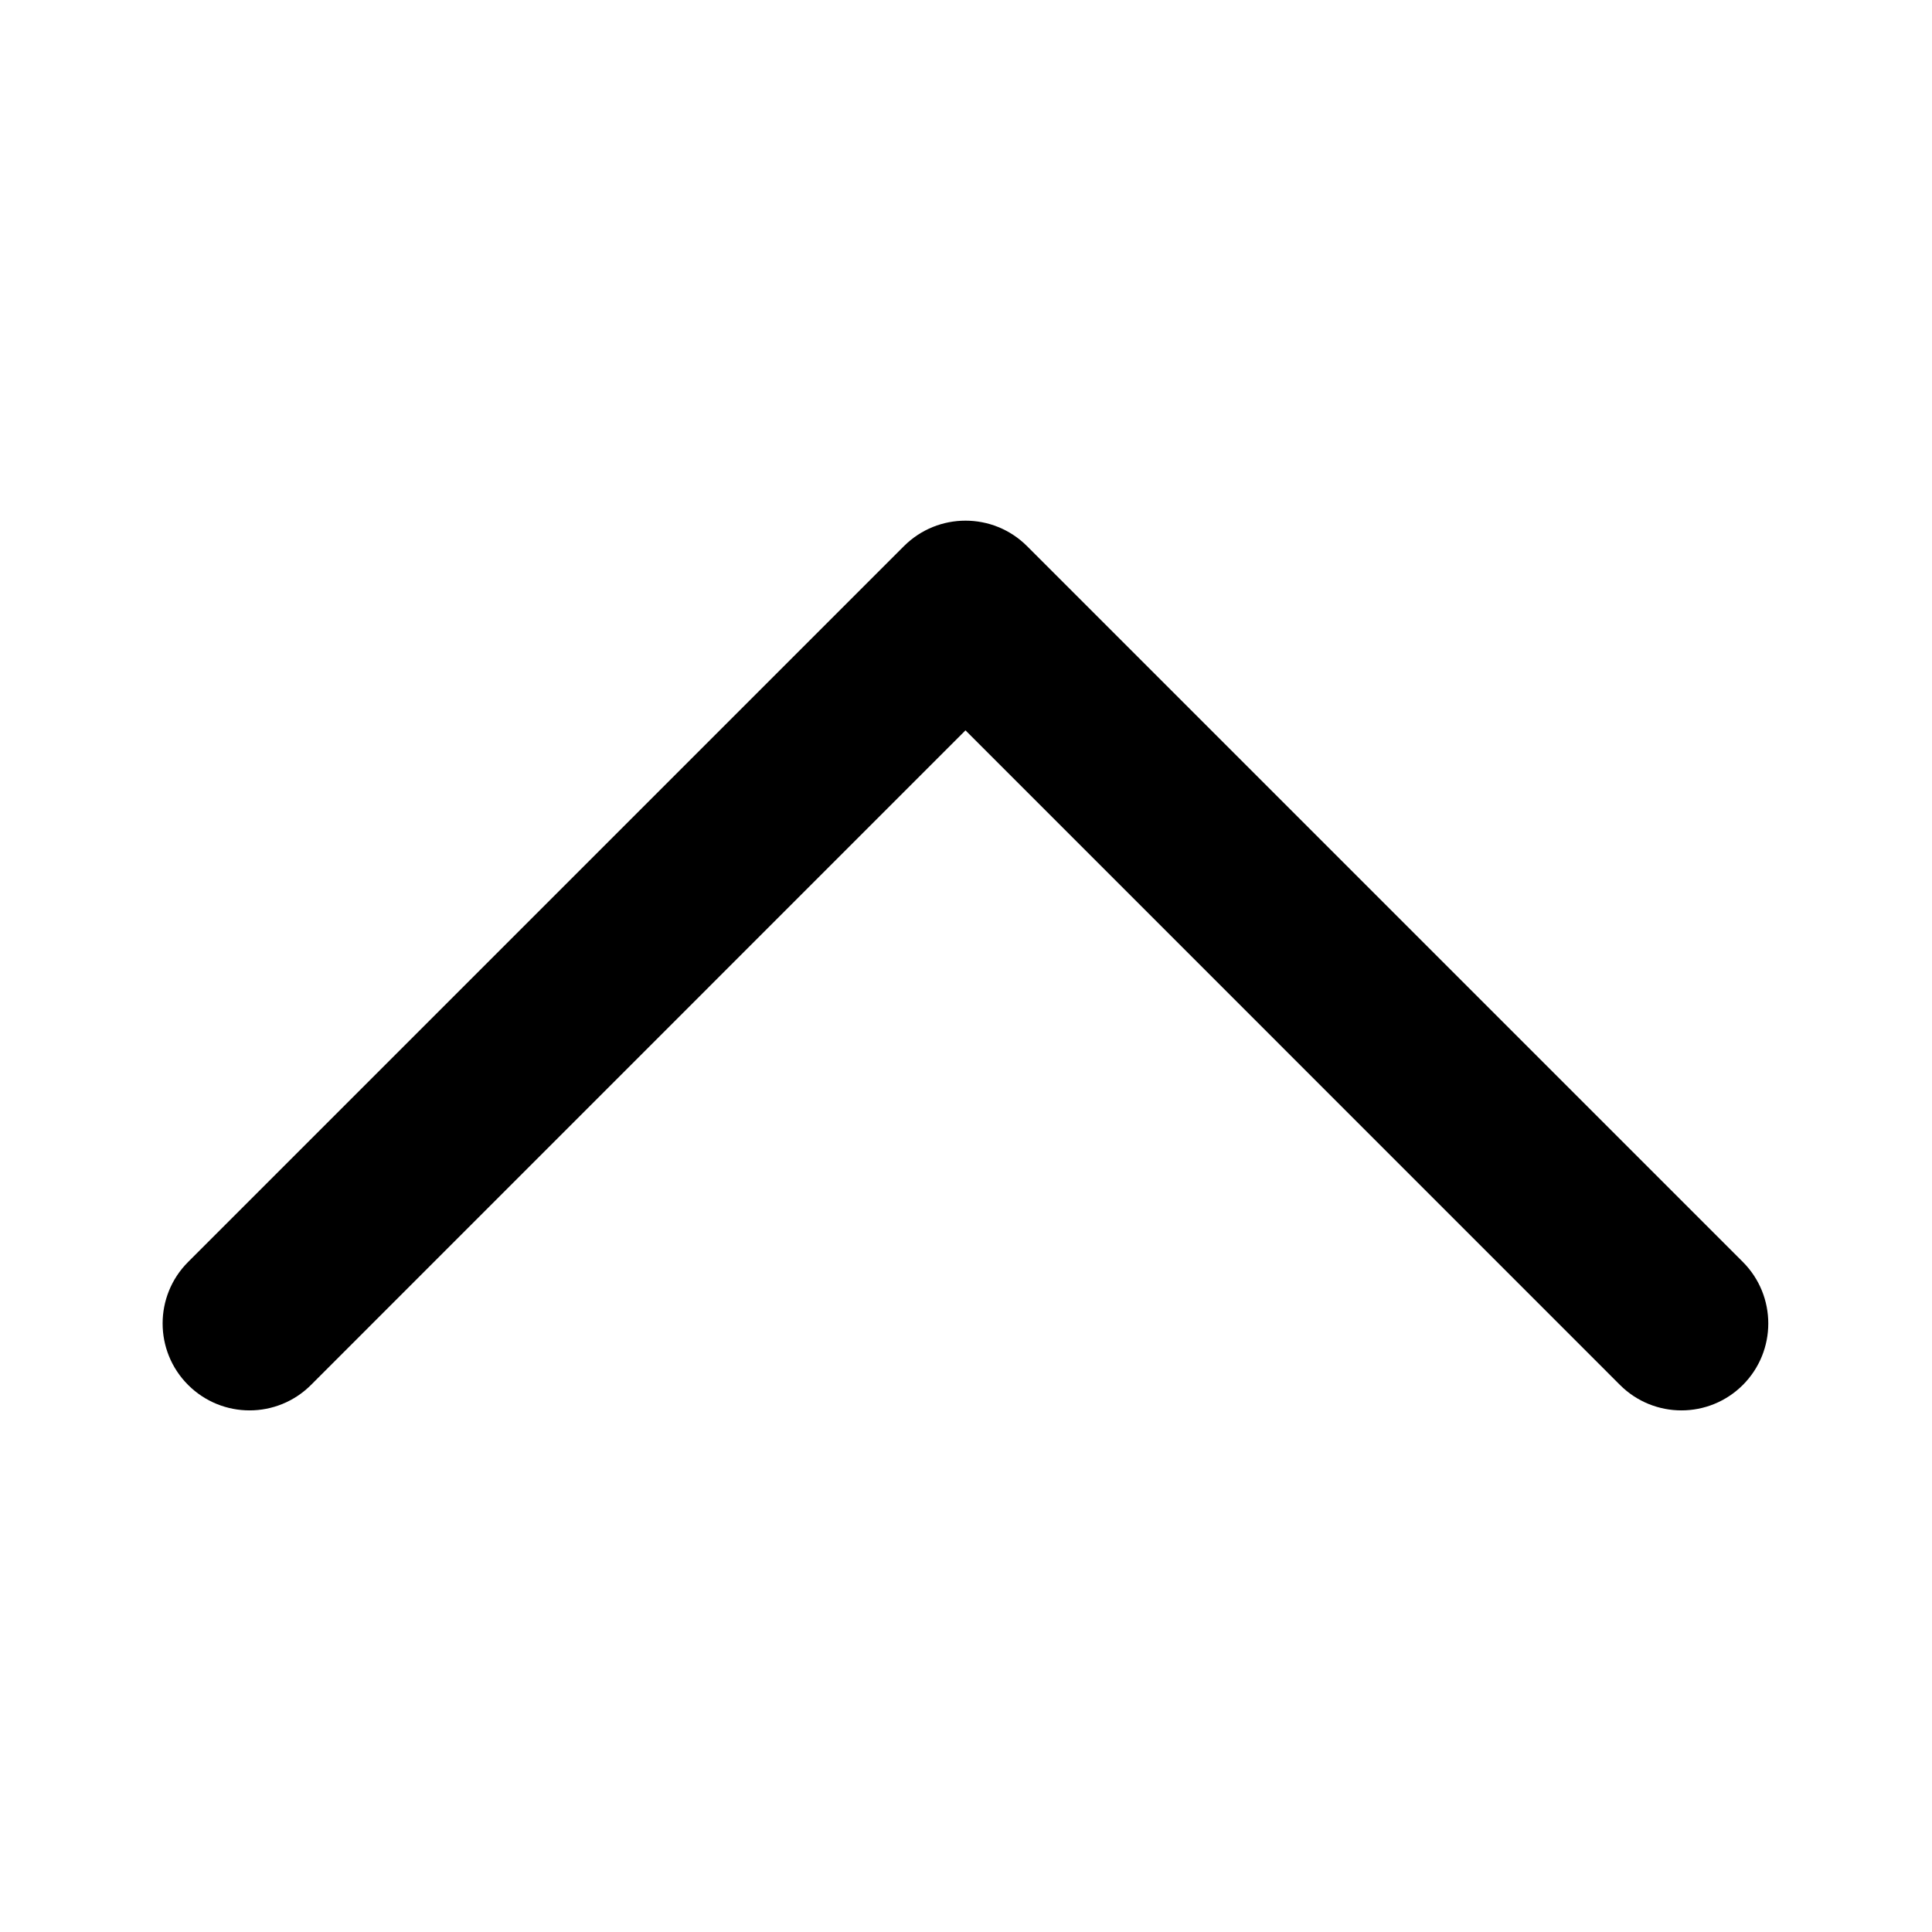
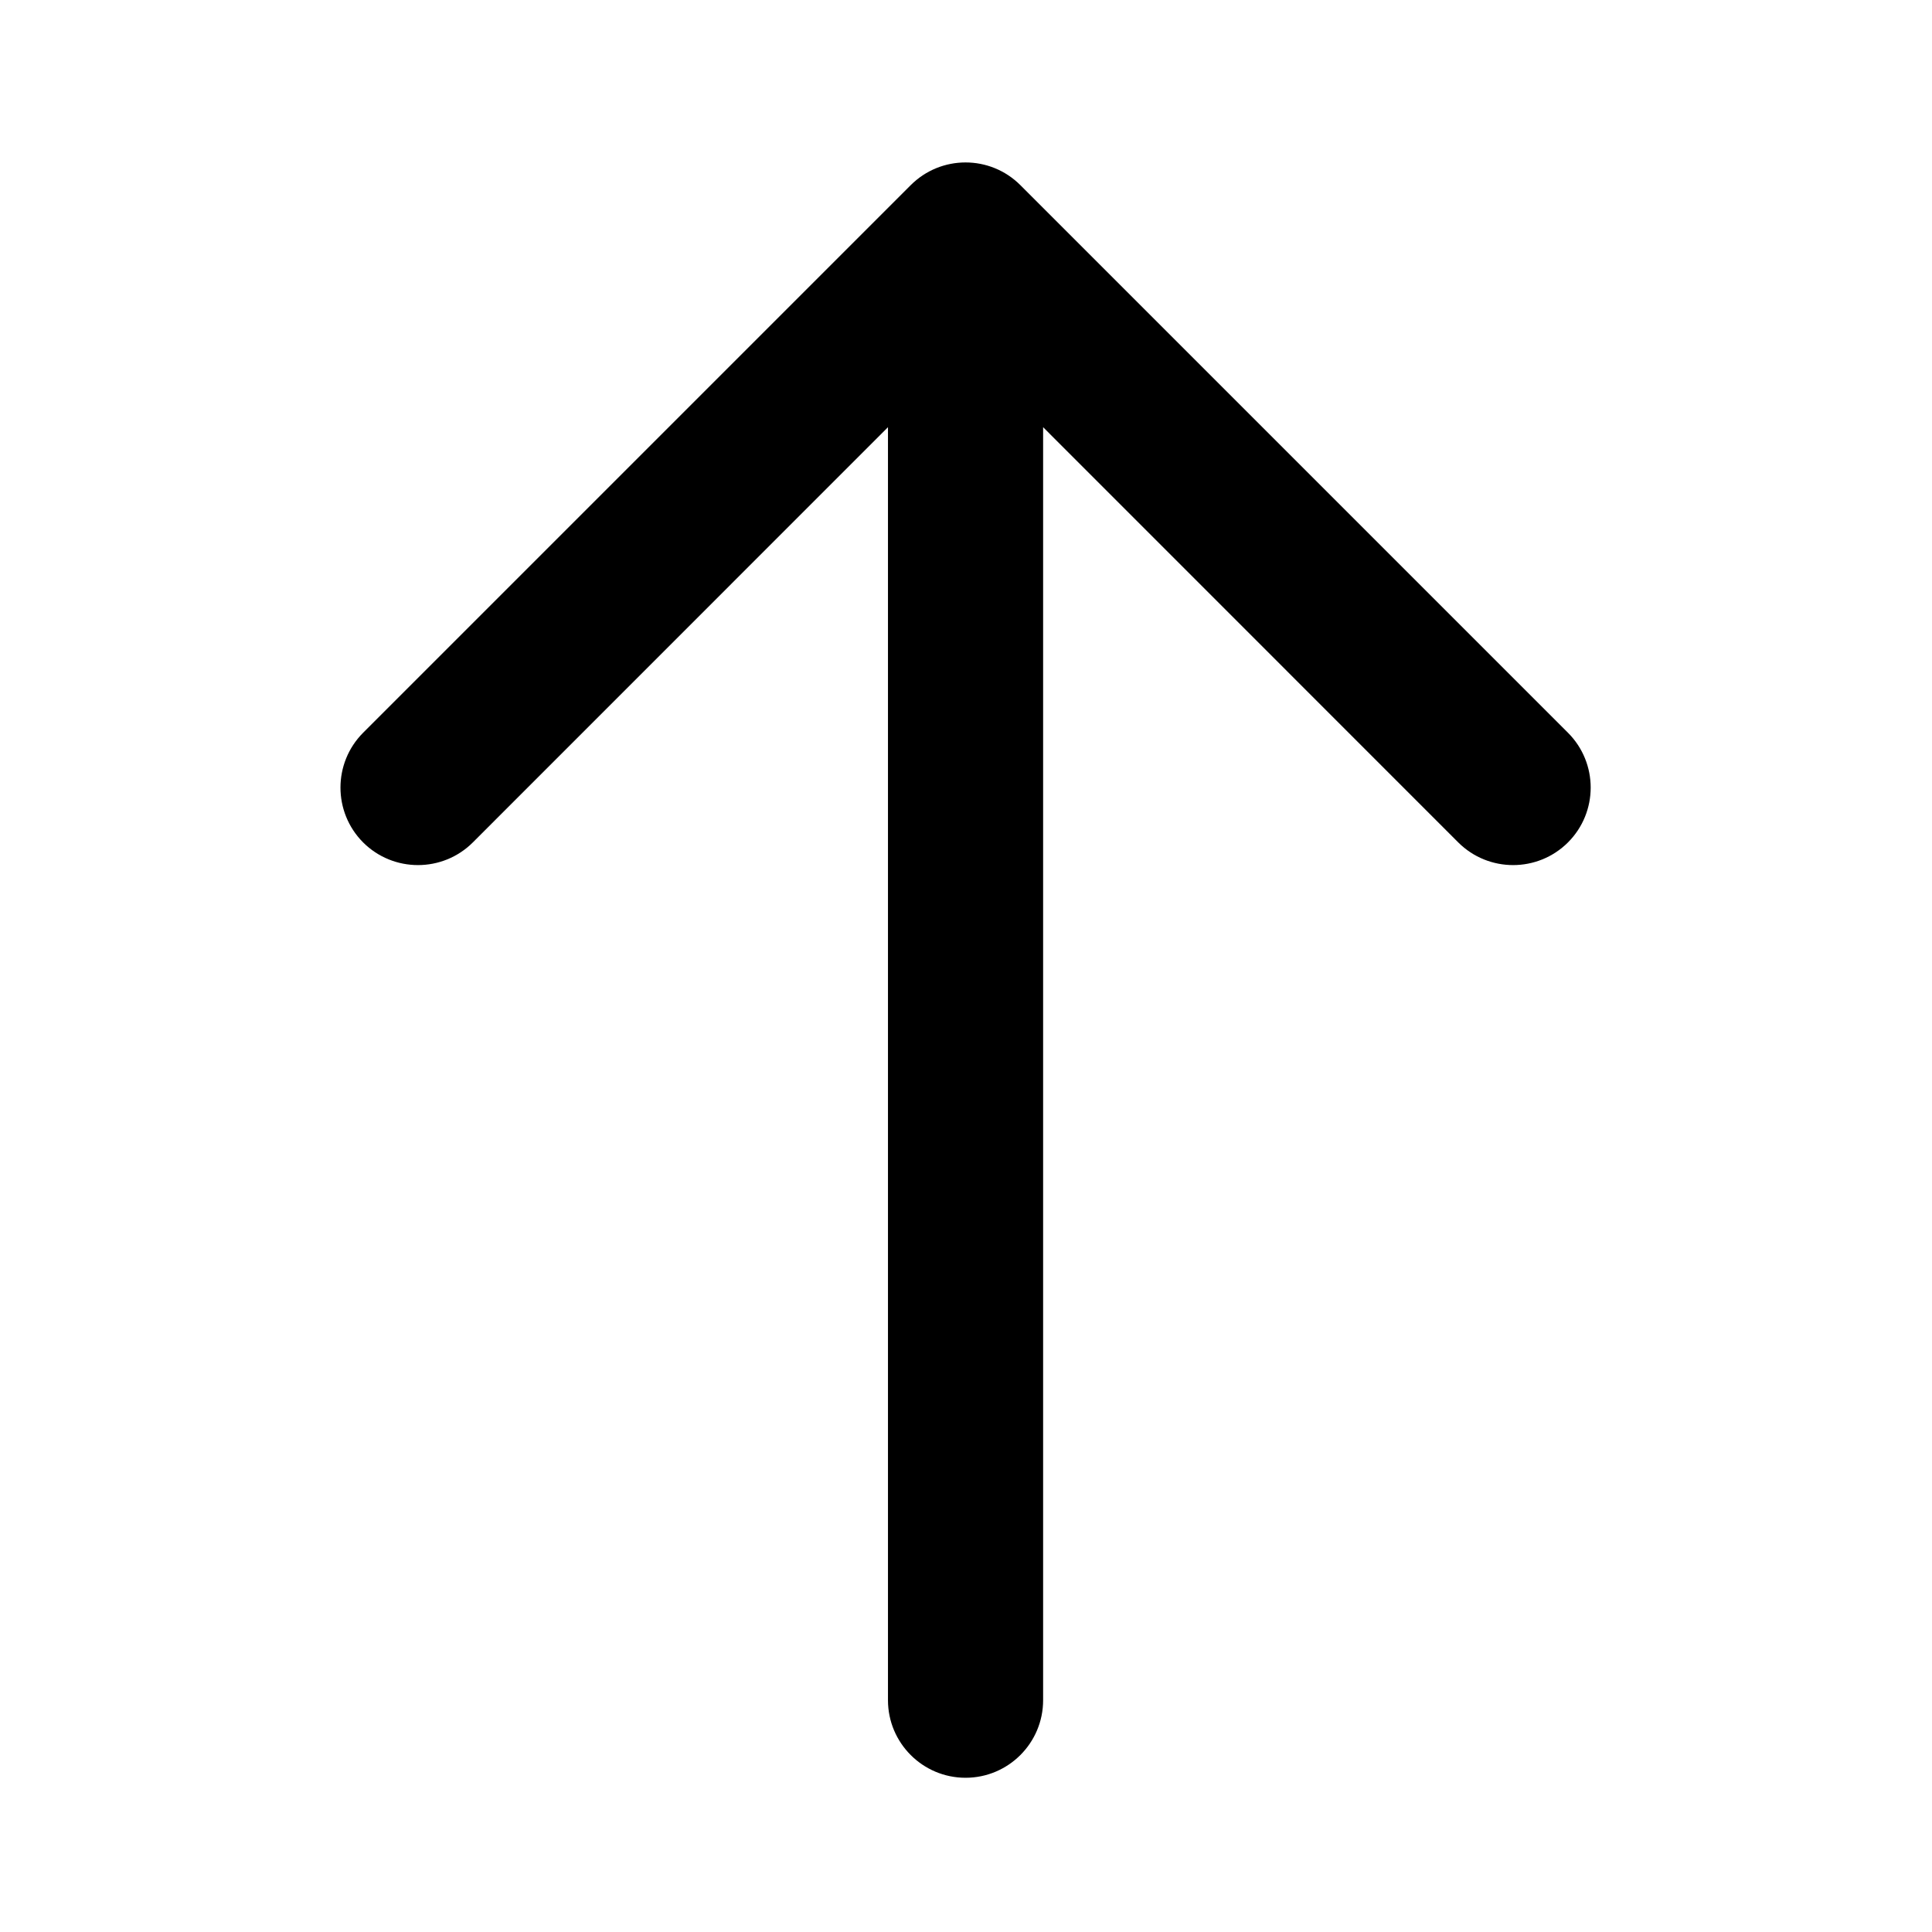
- <svg xmlns="http://www.w3.org/2000/svg" width="24" height="24" viewBox="601.56 298.56 18.89 18.89" fill="none">
-   <path id="ic_arrow_up" d="M603.399 312.101C603.067 311.769 603.067 311.231 603.399 310.899L610.399 303.899C610.731 303.568 611.269 303.568 611.601 303.899L618.601 310.899C618.932 311.231 618.932 311.769 618.601 312.101C618.269 312.433 617.731 312.433 617.399 312.101L611 305.701L604.601 312.101C604.269 312.433 603.731 312.433 603.399 312.101Z" fill="currentColor" />
+ <svg xmlns="http://www.w3.org/2000/svg" width="24" height="24" viewBox="770.17 297.37 21.17 21.17" fill="none">
+   <g id="ic_back_6">
+     <path id="Union_6" d="M787.351 305.399C787.683 305.731 787.683 306.269 787.351 306.601C787.019 306.932 786.481 306.932 786.149 306.601L781.6 302.051L781.6 316C781.6 316.469 781.219 316.85 780.75 316.85C780.281 316.85 779.9 316.469 779.9 316L779.9 302.051L775.351 306.601C775.019 306.932 774.481 306.932 774.149 306.601C773.818 306.269 773.818 305.731 774.149 305.399L780.149 299.399C780.481 299.067 781.019 299.067 781.351 299.399L787.351 305.399Z" fill="currentColor" />
+   </g>
</svg>
